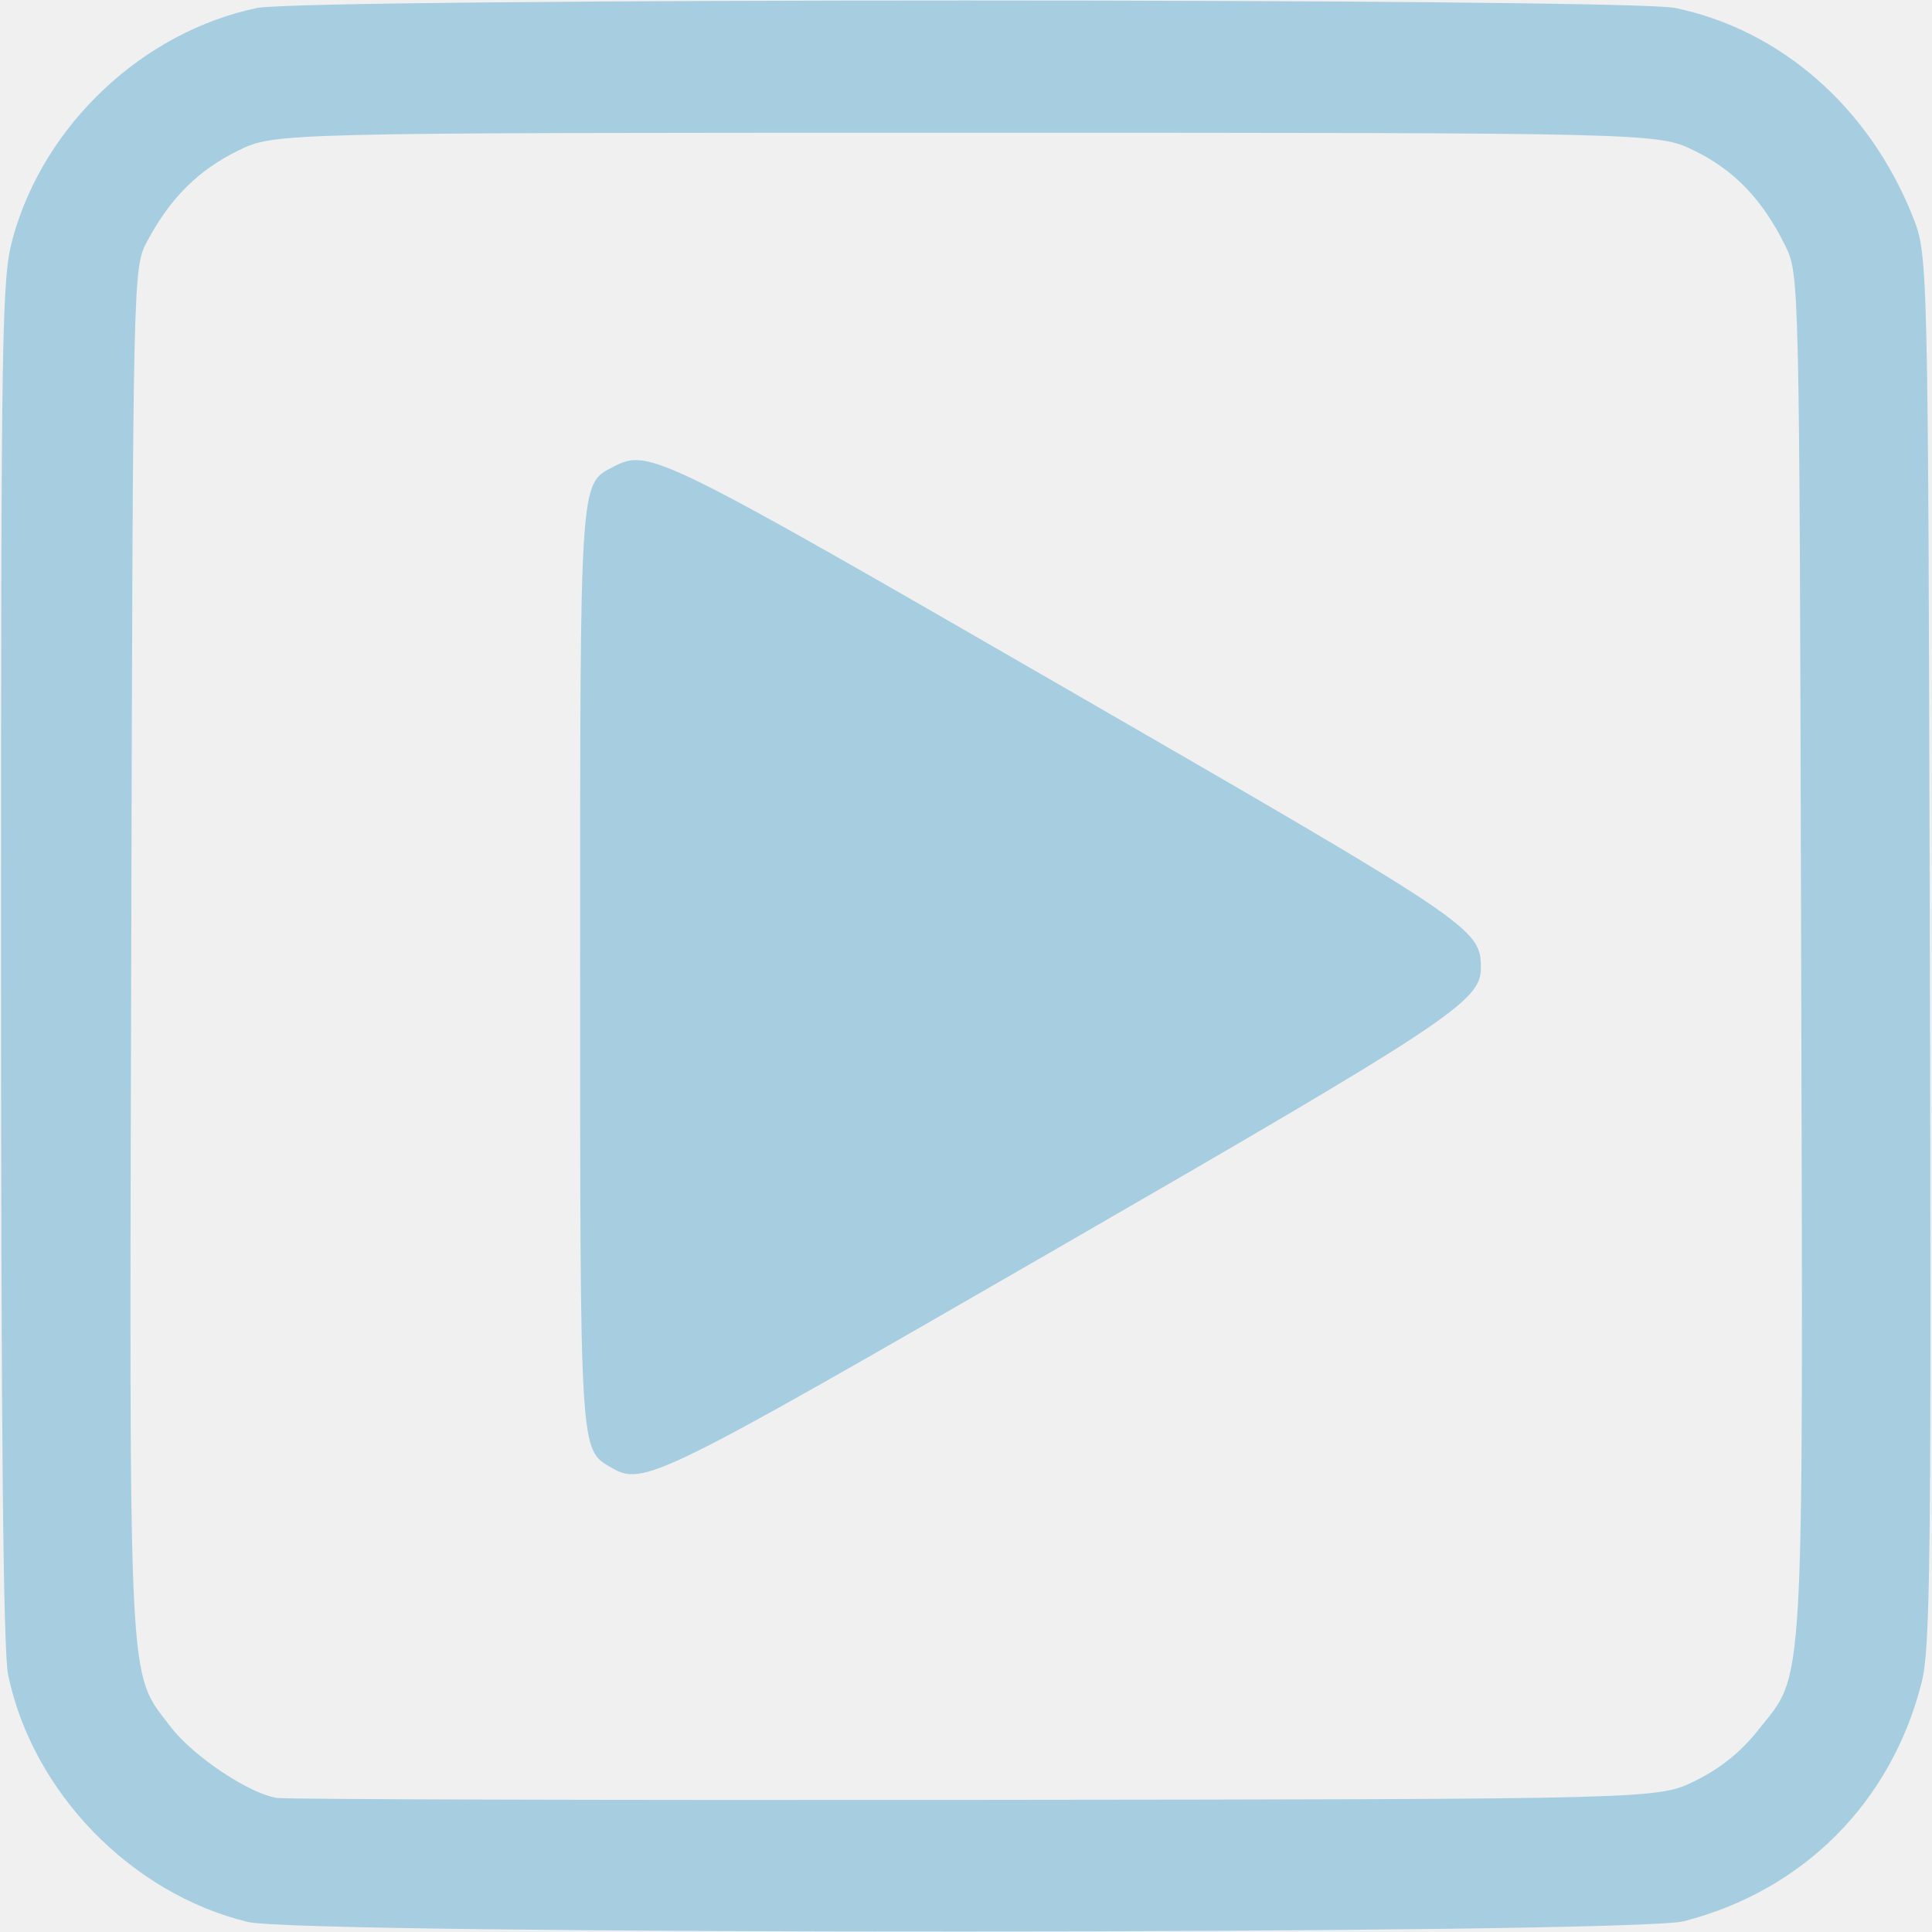
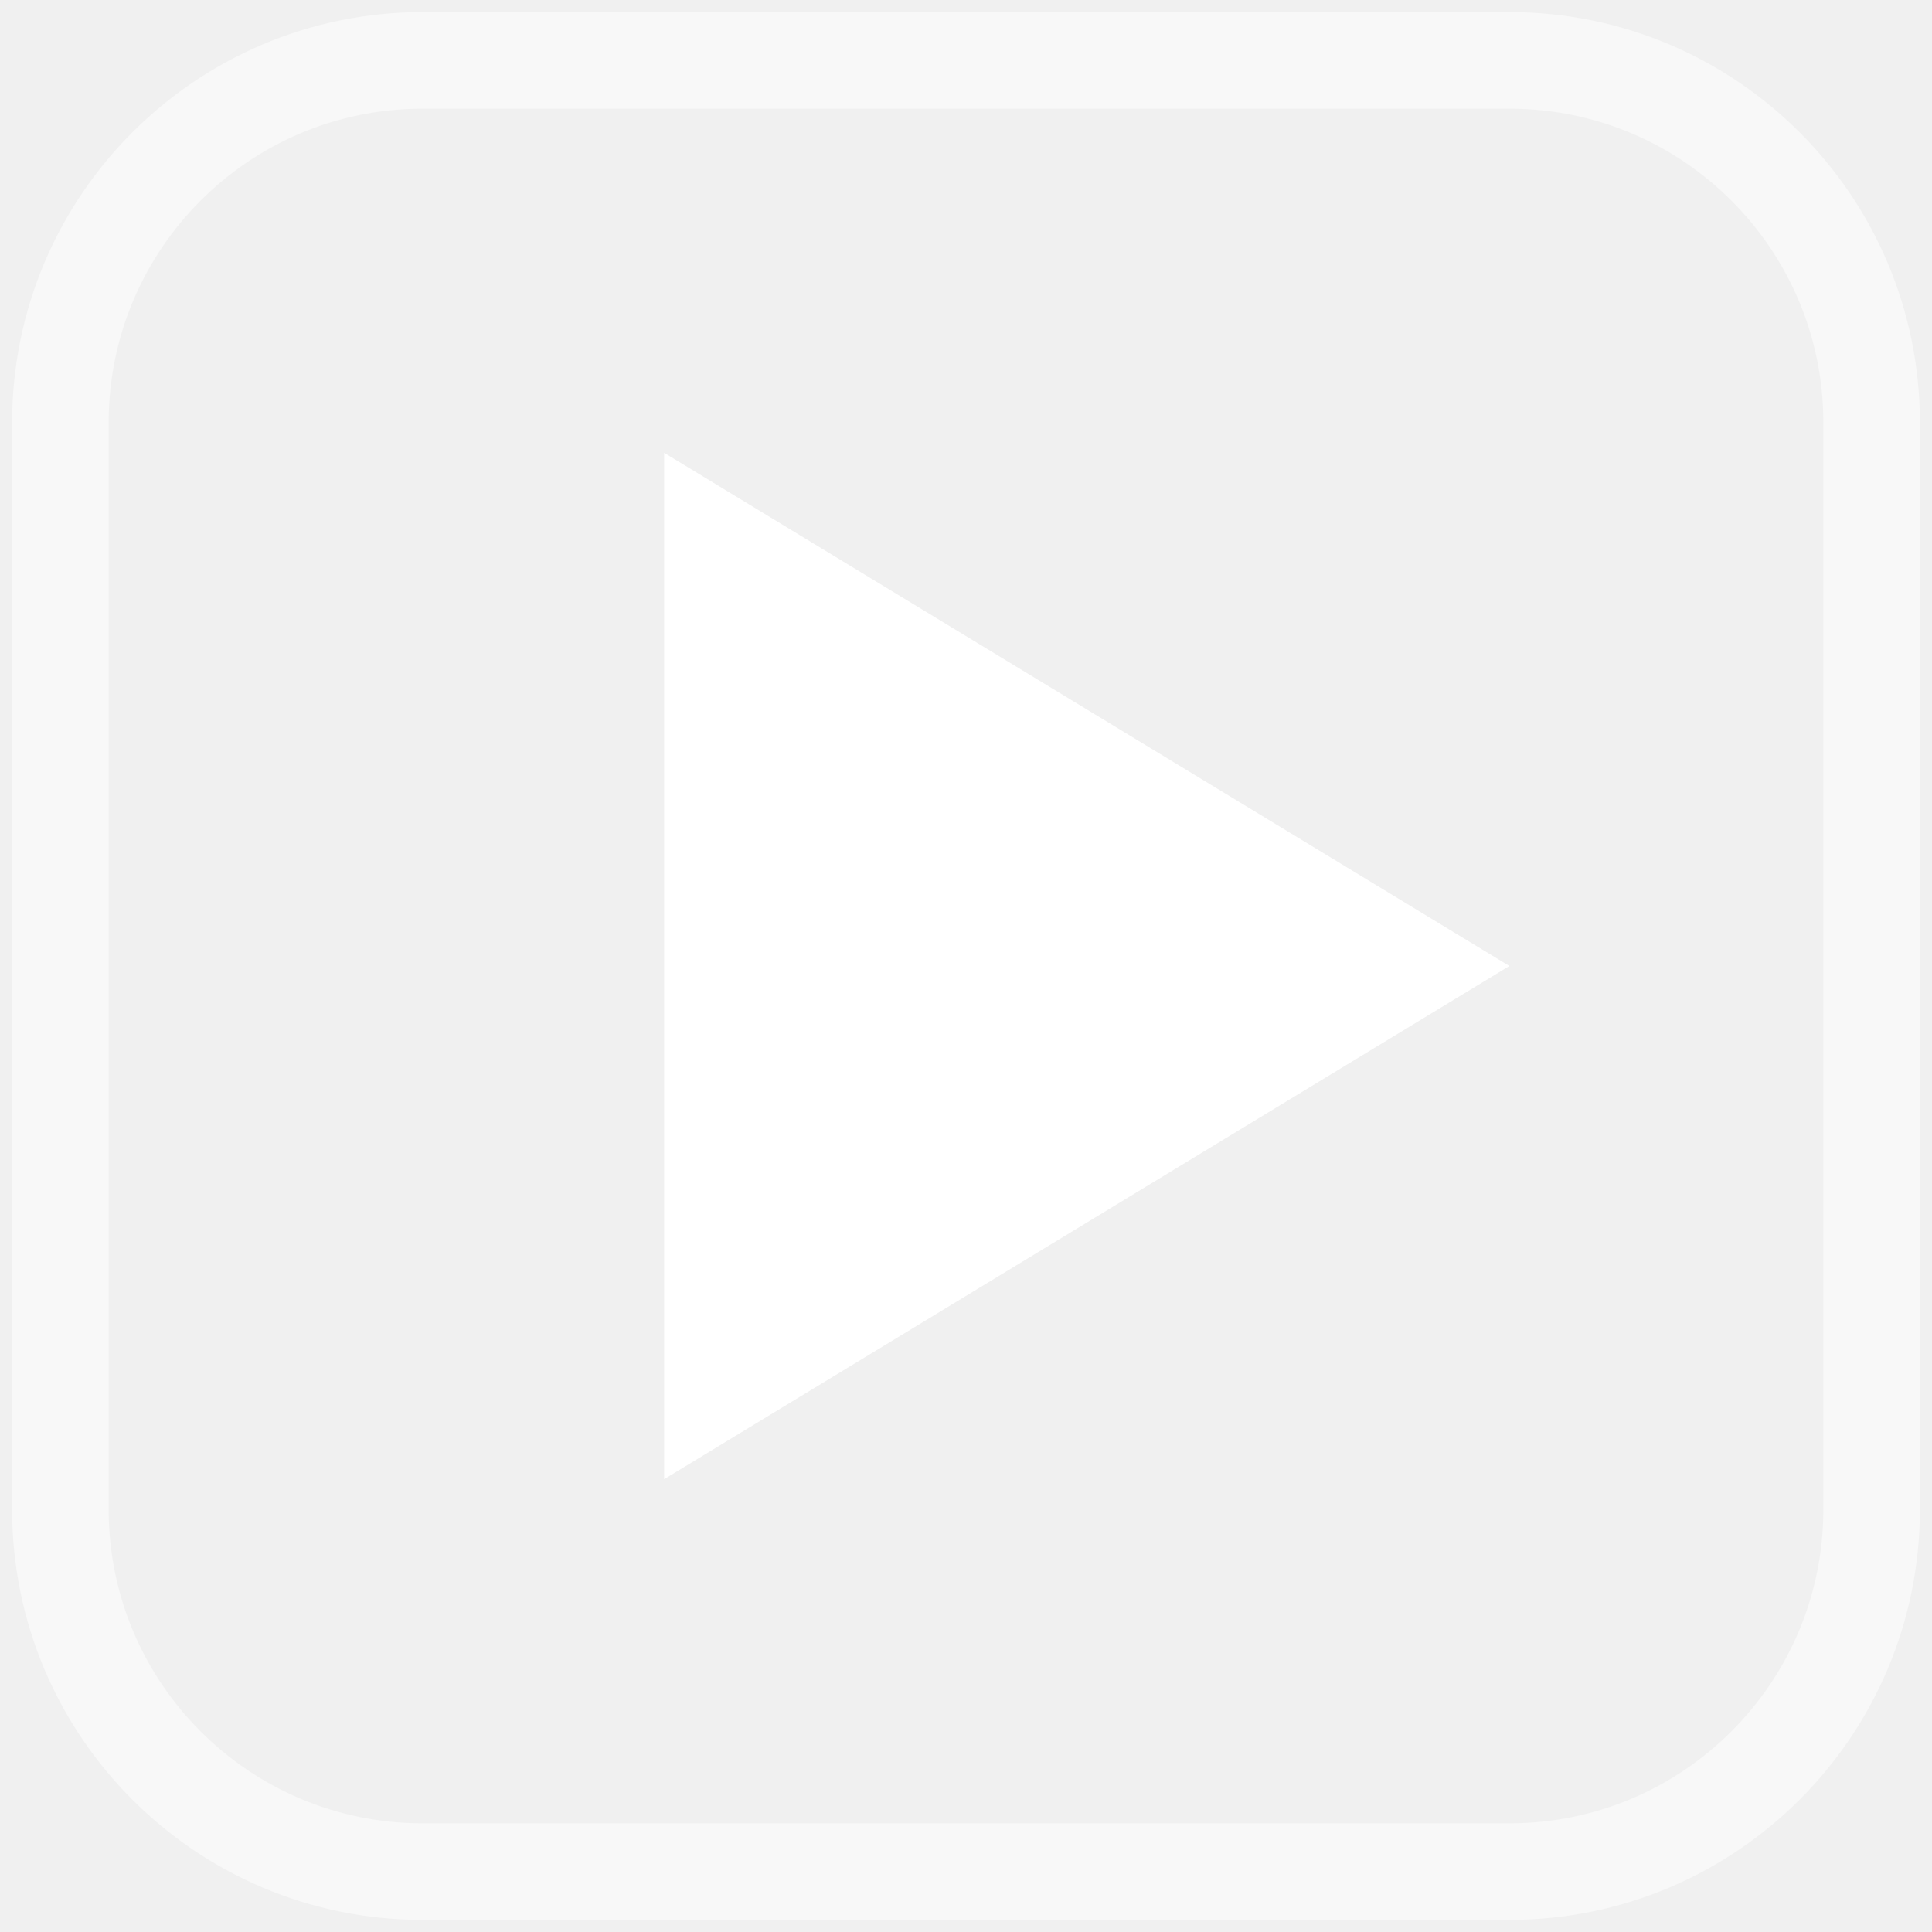
- <svg xmlns="http://www.w3.org/2000/svg" width="79.428mm" height="79.448mm" viewBox="0 0 79.428 79.448" version="1.1" id="svg1" xml:space="preserve">
-   <defs id="defs1" />
-   <g id="layer1" transform="translate(-32.88742,-22.50957)">
-     <g id="g579" transform="translate(37.85294,-9.874681)" />
-     <path style="fill:#a6cee0;fill-opacity:1" d="m 43.077,101.544 c -4.802,-1.165 -8.849,-5.335 -9.854,-10.155 -0.203,-0.972 -0.292,-9.975 -0.292,-29.374 0,-26.433 0.027,-28.07 0.491,-29.743 1.288,-4.647 5.341,-8.455 10.039,-9.435 1.966,-0.41 56.348,-0.41 58.315,0 4.35,0.907 7.98,4.093 9.765,8.571 0.633,1.587 0.633,1.587 0.706,30.129 0.064,25.082 0.023,28.738 -0.338,30.163 -1.247,4.924 -4.862,8.552 -9.779,9.815 -2.125,0.546 -56.812,0.573 -59.053,0.029 z M 102.597,95.741 c 1.032,-0.507 1.879,-1.188 2.579,-2.073 1.949,-2.465 1.858,-0.836 1.778,-31.987 -0.072,-27.892 -0.072,-27.892 -0.66,-29.082 -0.929,-1.879 -2.079,-3.082 -3.716,-3.886 -1.516,-0.744 -1.516,-0.744 -29.959,-0.744 -28.443,0 -28.443,0 -29.946,0.738 -1.63,0.8 -2.784,1.949 -3.721,3.701 -0.597,1.117 -0.597,1.117 -0.668,29.145 -0.078,30.989 -0.146,29.646 1.605,31.949 0.924,1.215 3.226,2.76 4.382,2.942 0.384,0.06 13.318,0.097 28.744,0.081 28.046,-0.029 28.046,-0.029 29.582,-0.783 z M 58,82.848 c -1.268,-0.738 -1.257,-0.561 -1.257,-20.591 0,-20.153 -0.021,-19.836 1.361,-20.551 1.464,-0.757 1.781,-0.602 18.556,9.082 16.94,9.779 17.124,9.903 17.124,11.542 0,1.352 -1.318,2.223 -17.417,11.514 -16.599,9.58 -17.022,9.787 -18.368,9.003 z" id="path579" />
-   </g>
+ <svg xmlns="http://www.w3.org/2000/svg" viewBox="0 0 32 32" version="1.1">
+   <rect x="1" y="1" width="30" height="30" rx="6" fill="none" stroke="#ffffff" stroke-width="1.6" opacity="0.5" />
+   <path d="M 11,7.5 25,16 11,24.5 Z" fill="#ffffff" stroke="none" />
</svg>
